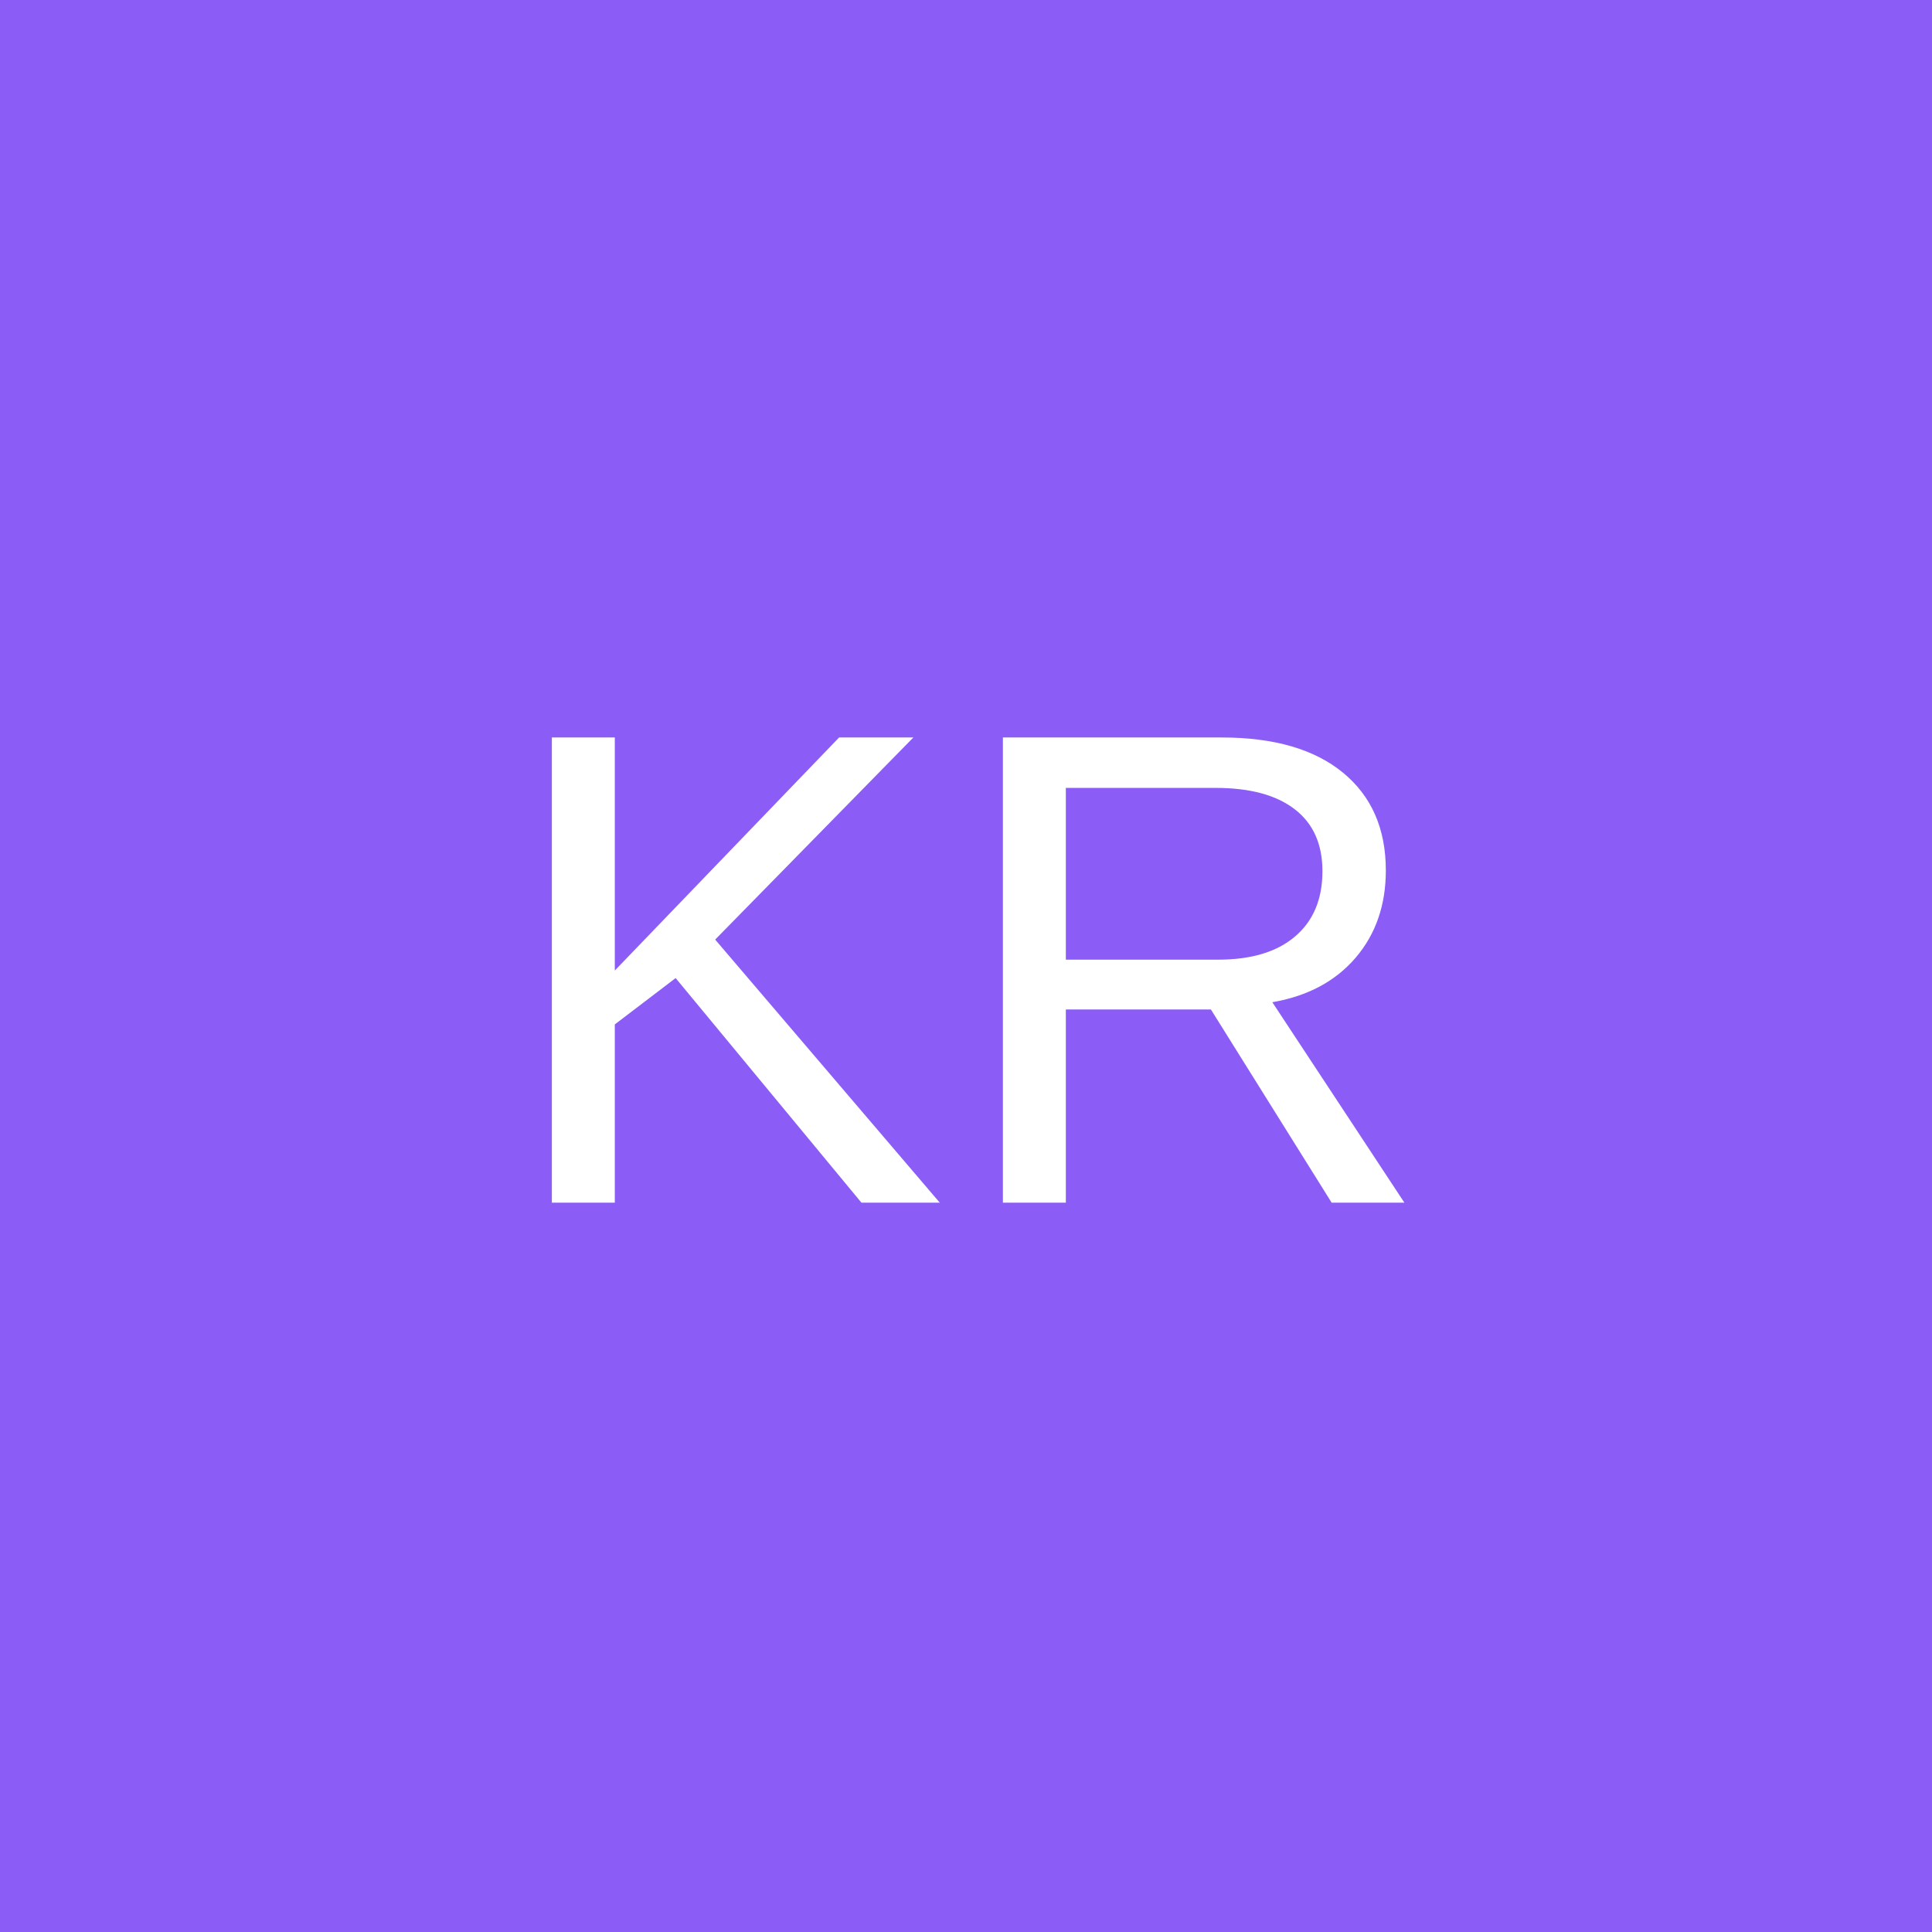
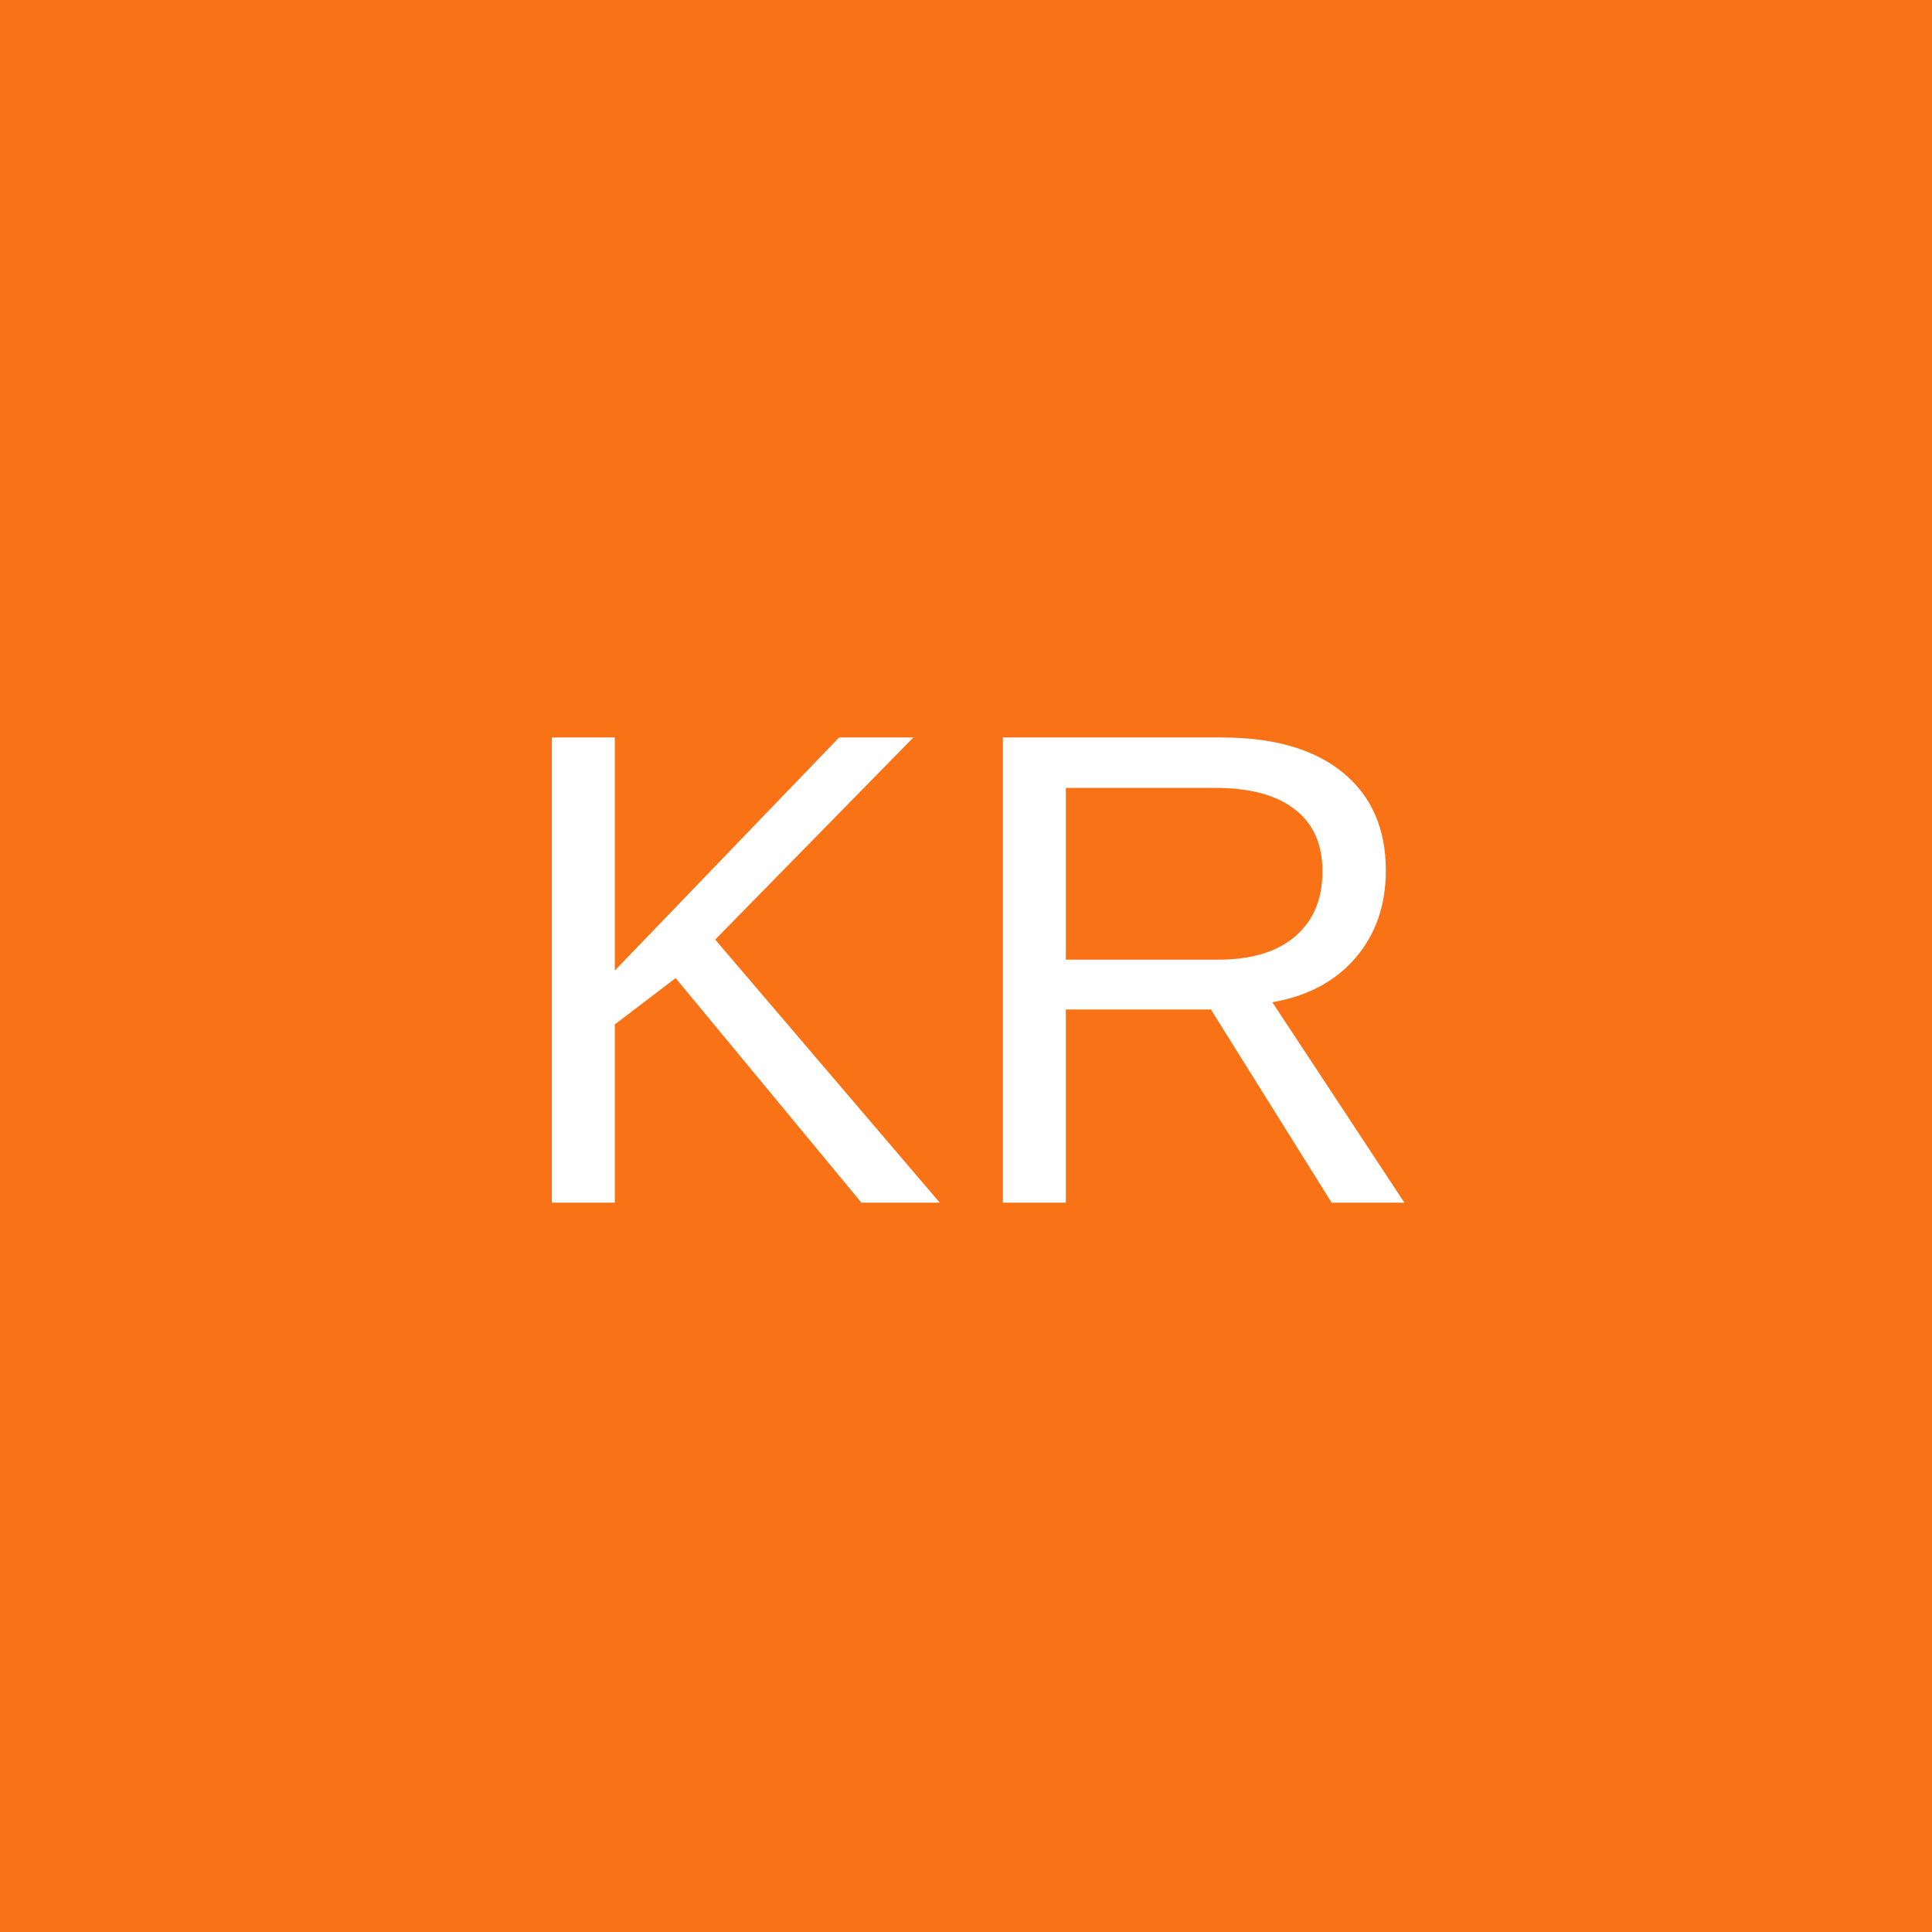
<svg xmlns="http://www.w3.org/2000/svg" width="200" height="200" viewBox="0 0 200 200">
-   <rect width="200" height="200" fill="#8b5cf6" />
+   <rect width="200" height="200" fill="#f97316" />
  <text x="50%" y="50%" font-family="Arial, Helvetica, sans-serif" font-size="70" fill="#ffffff" text-anchor="middle" dy=".35em">KR</text>
</svg>
